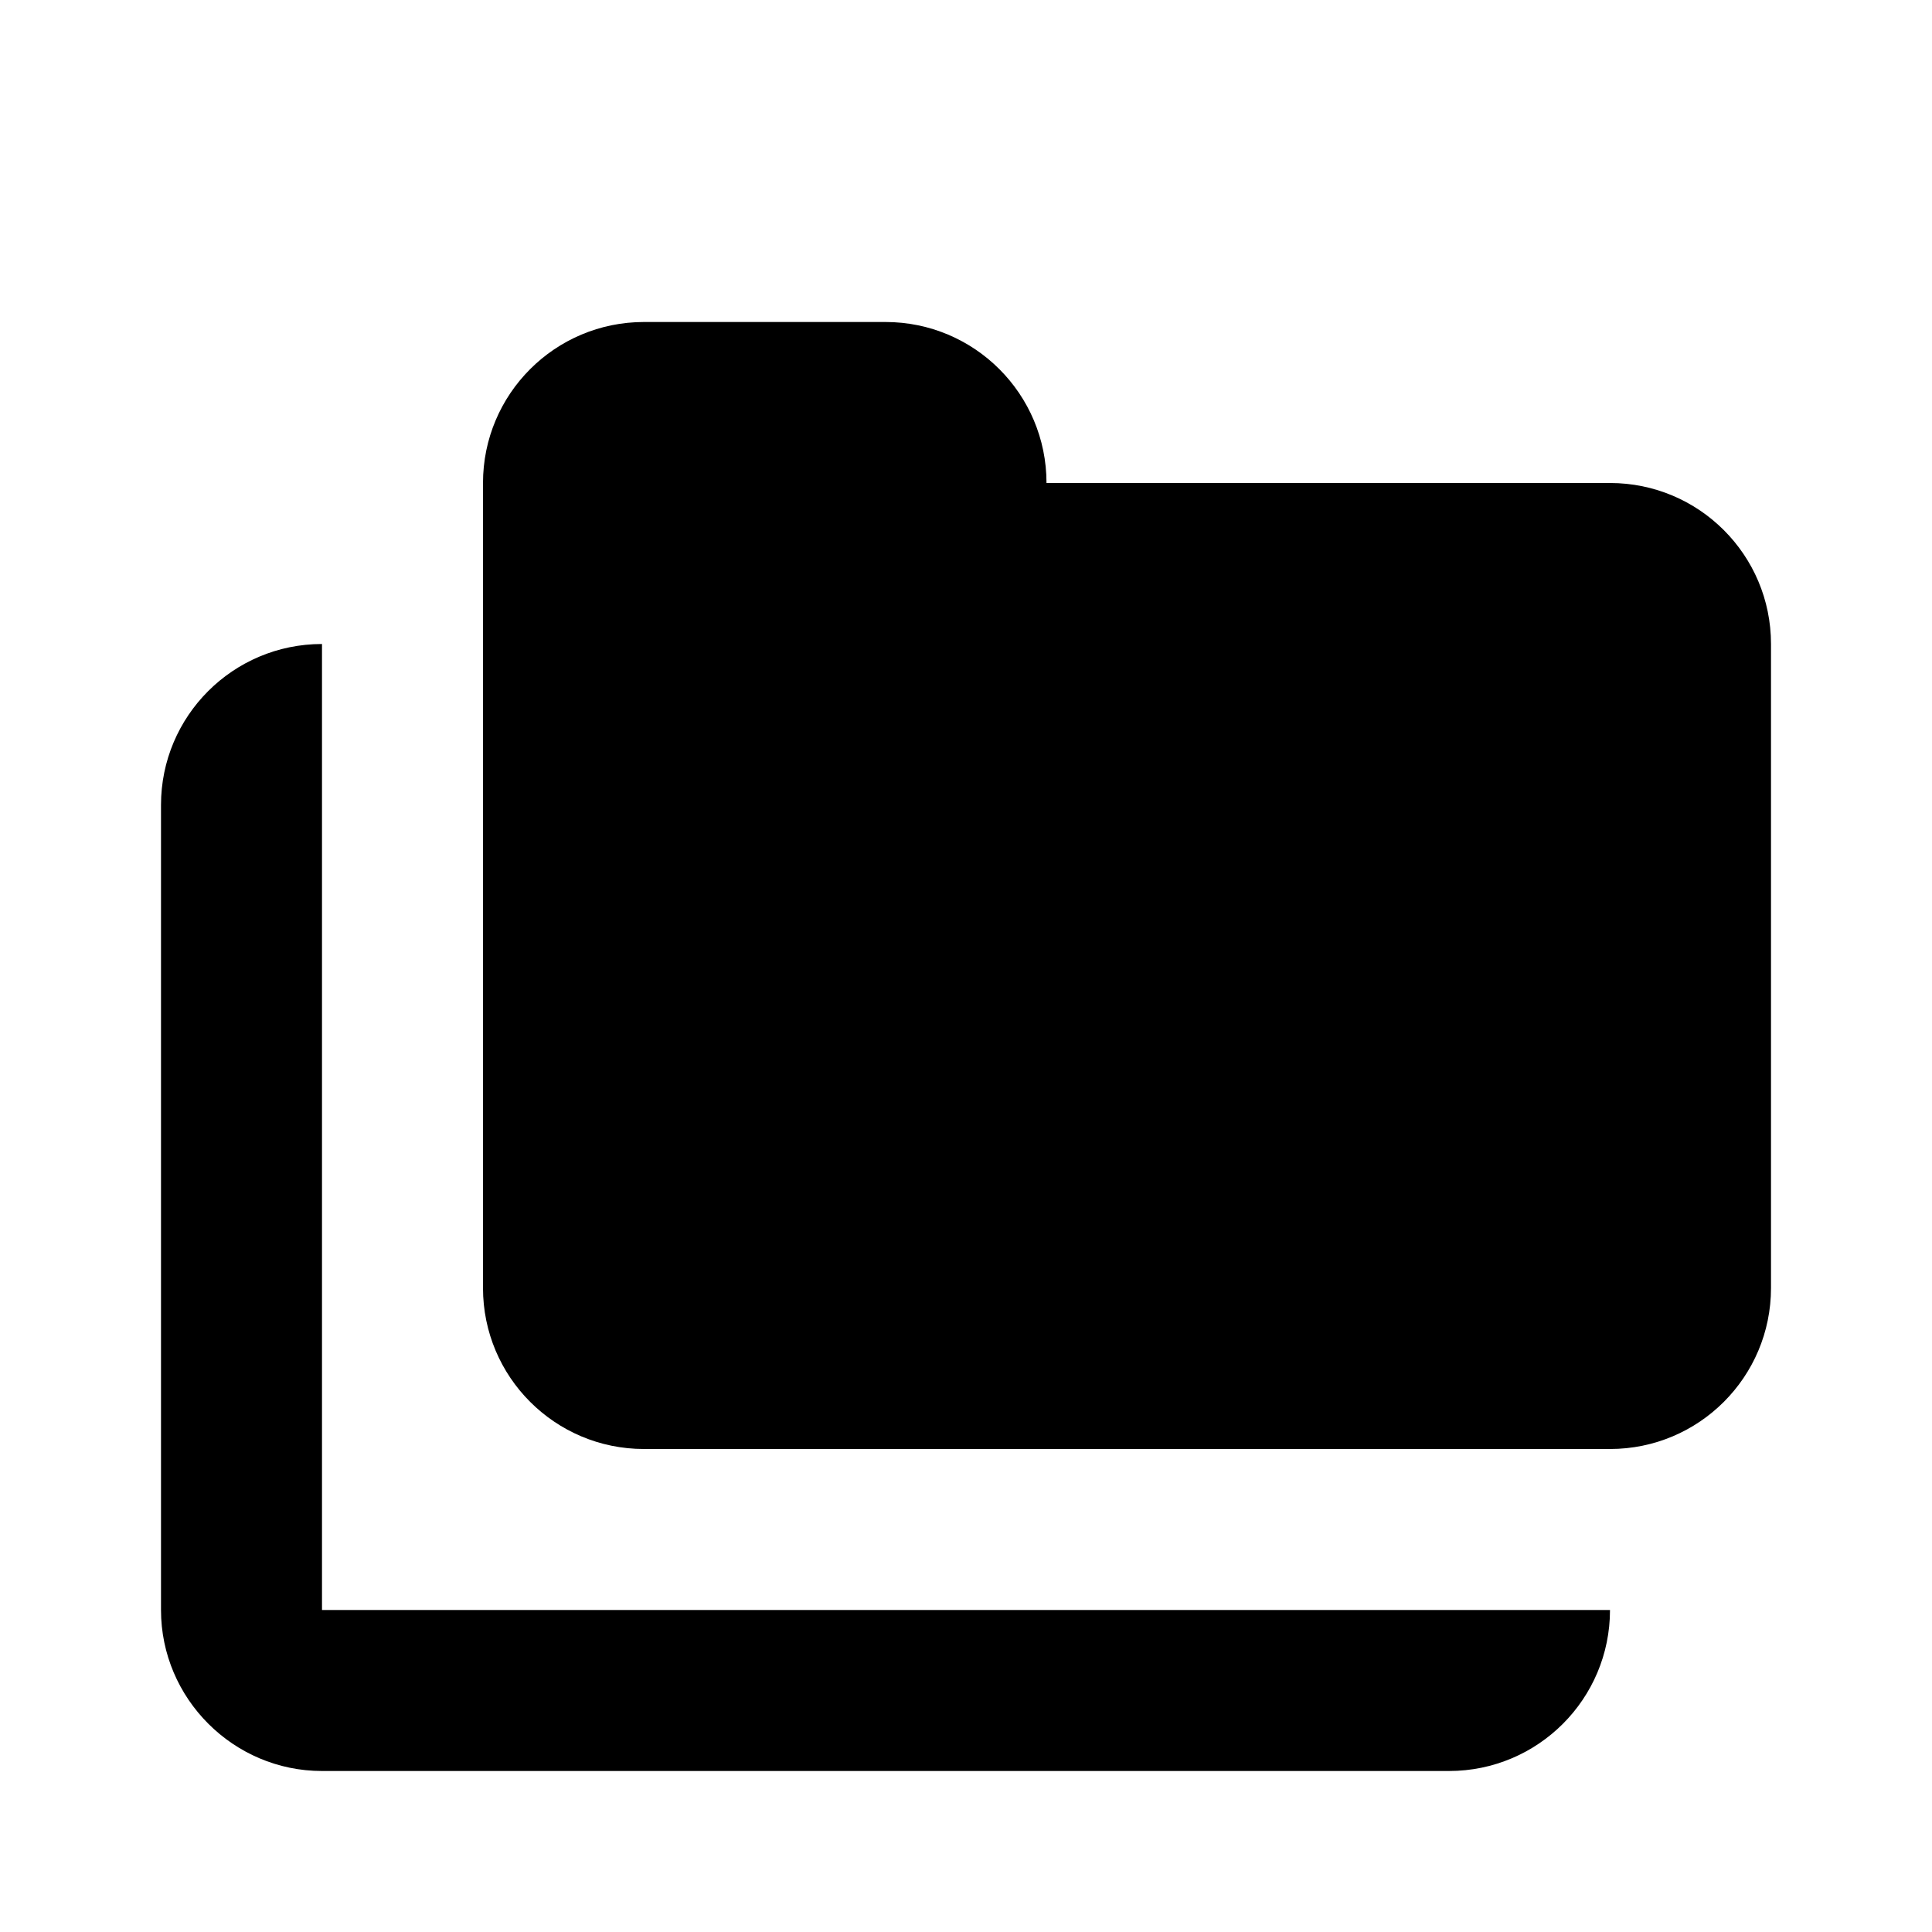
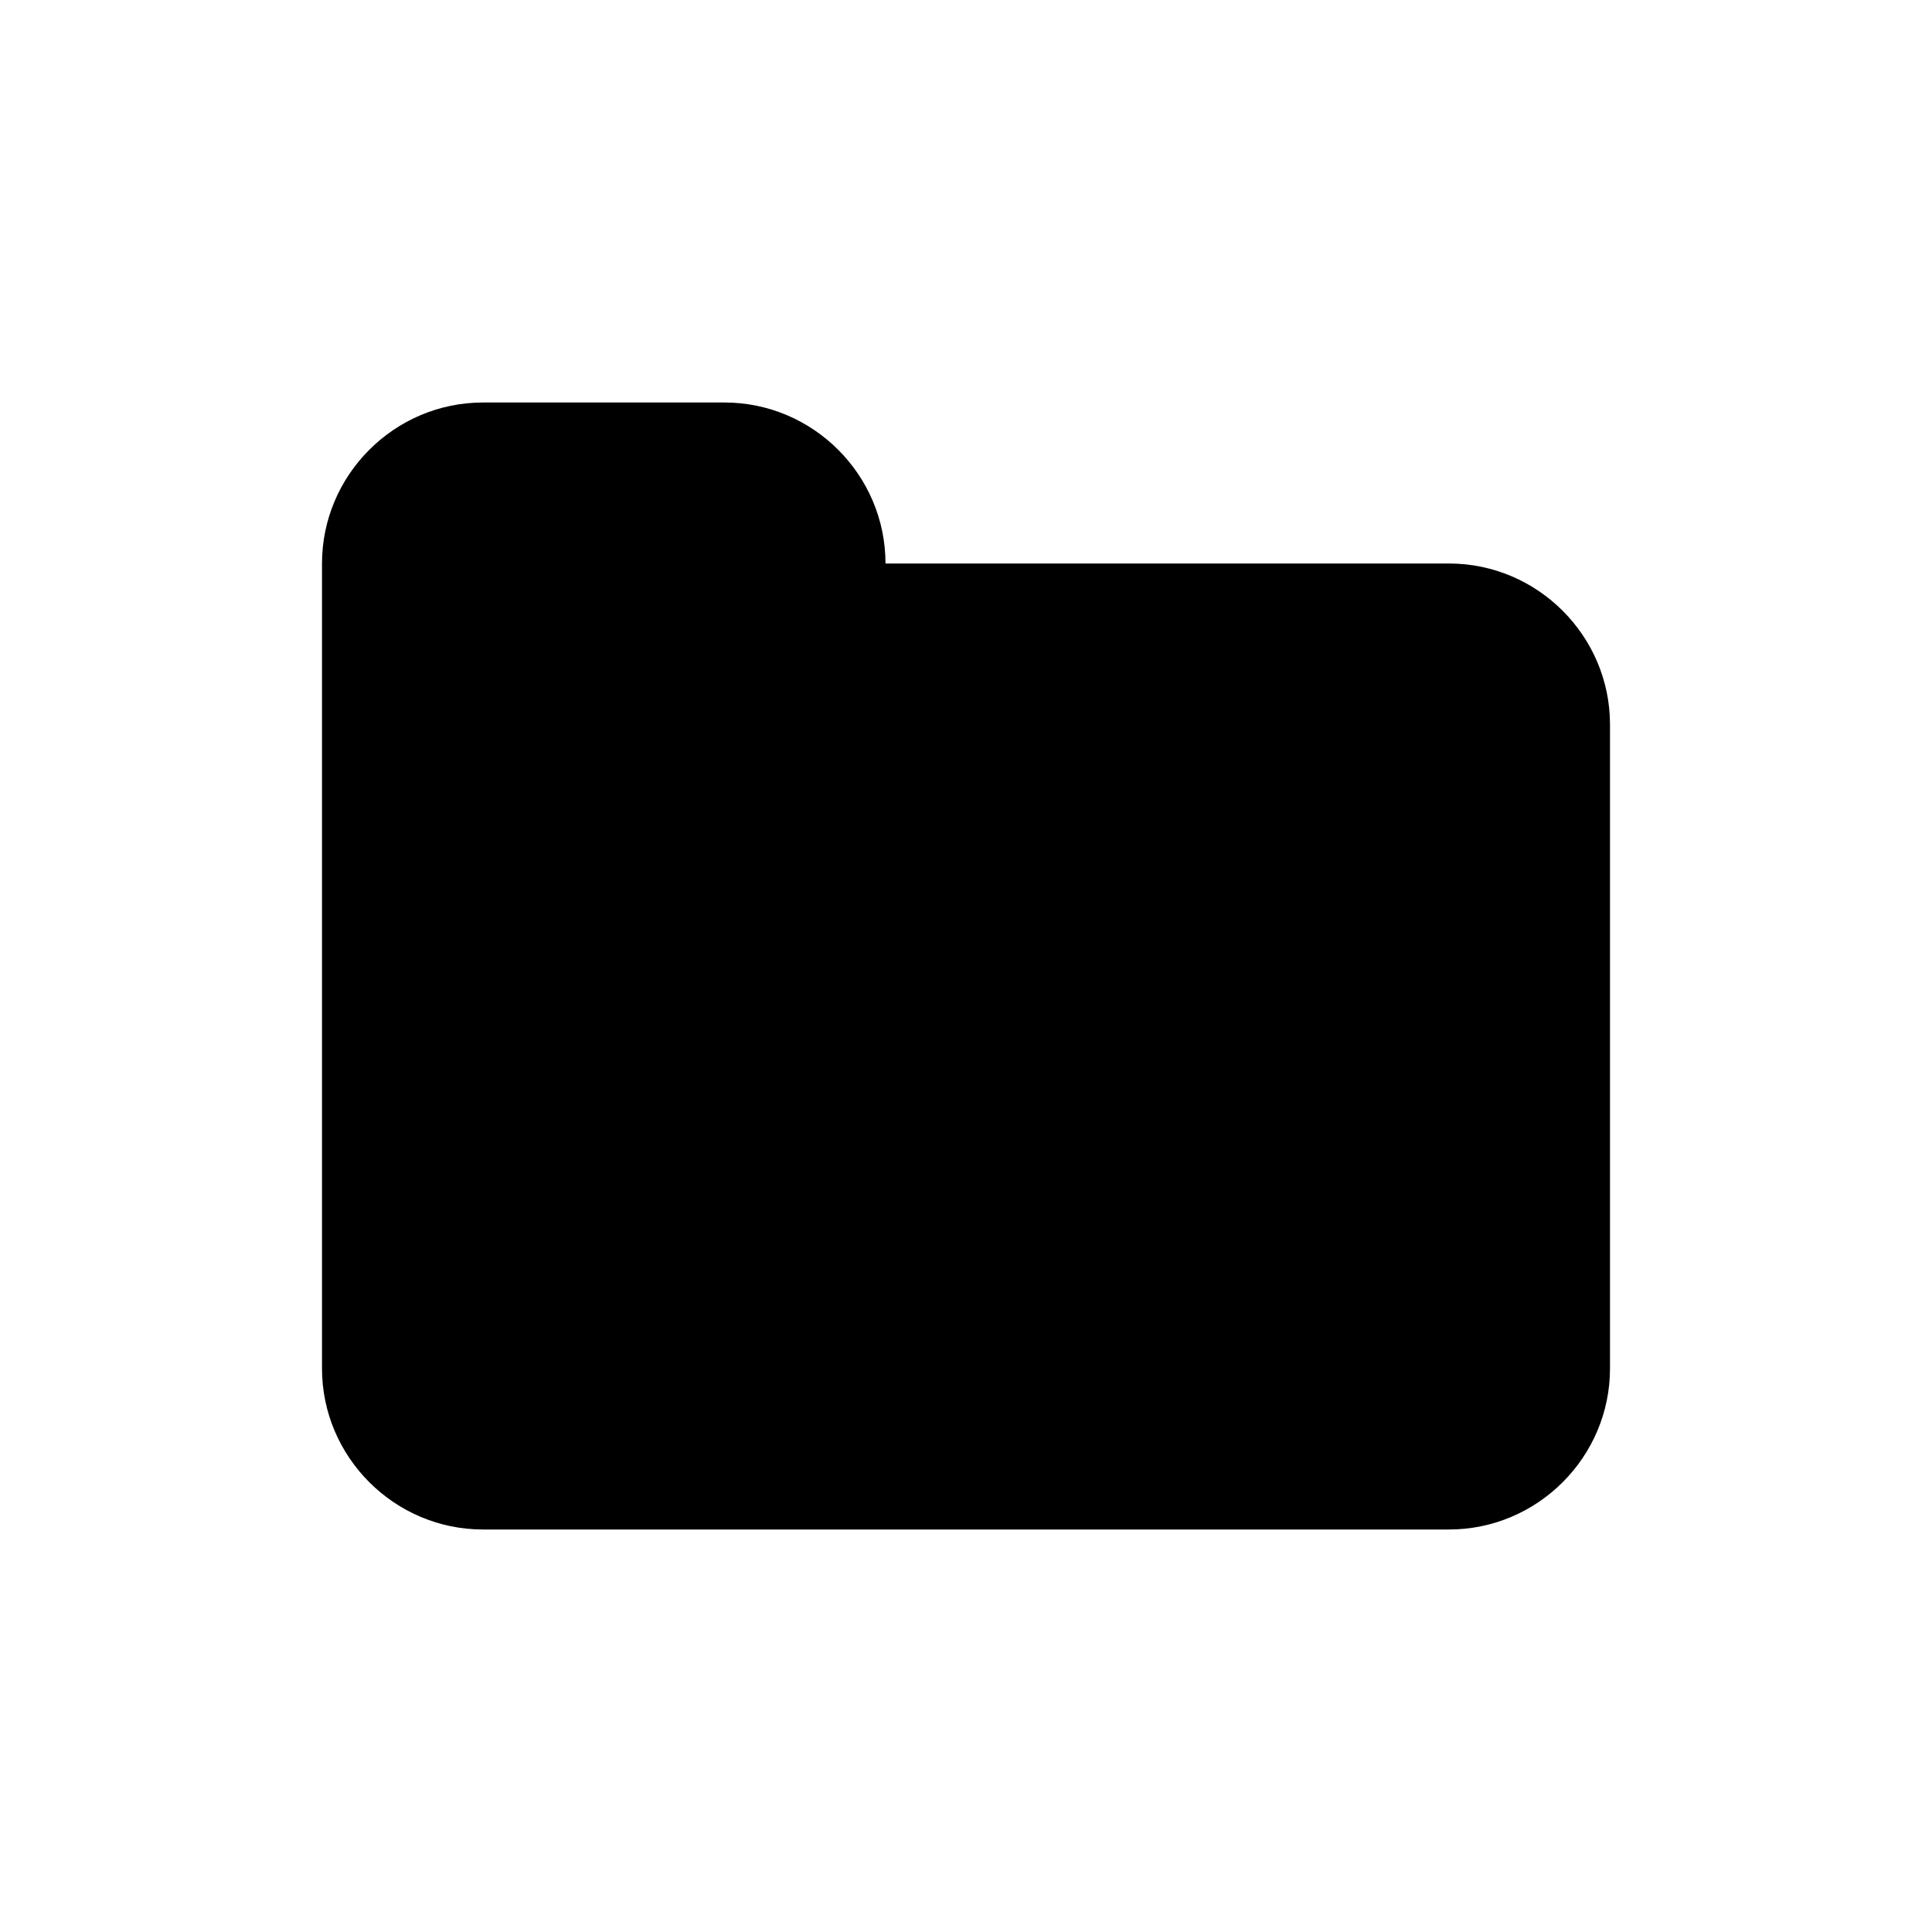
<svg xmlns="http://www.w3.org/2000/svg" viewBox="0 0 24 24">
  <path fill="none" d="M0 0h24v24H0z" />
-   <path d="M4 8c-1.105 0-2 .895-2 2v10c0 1.1.9 2 2 2h14c1.105 0 2-.895 2-2H4V8zm16 10H8c-1.105 0-2-.895-2-2V6c0-1.105.895-2 2-2h3c1.105 0 2 .895 2 2h7c1.105 0 2 .895 2 2v8c0 1.105-.895 2-2 2z" />
+   <path d="M18 19H6c-1.1 0-2-.9-2-2V7c0-1.1.9-2 2-2h3c1.1 0 2 .9 2 2h7c1.1 0 2 .9 2 2v8c0 1.1-.9 2-2 2z" />
</svg>
